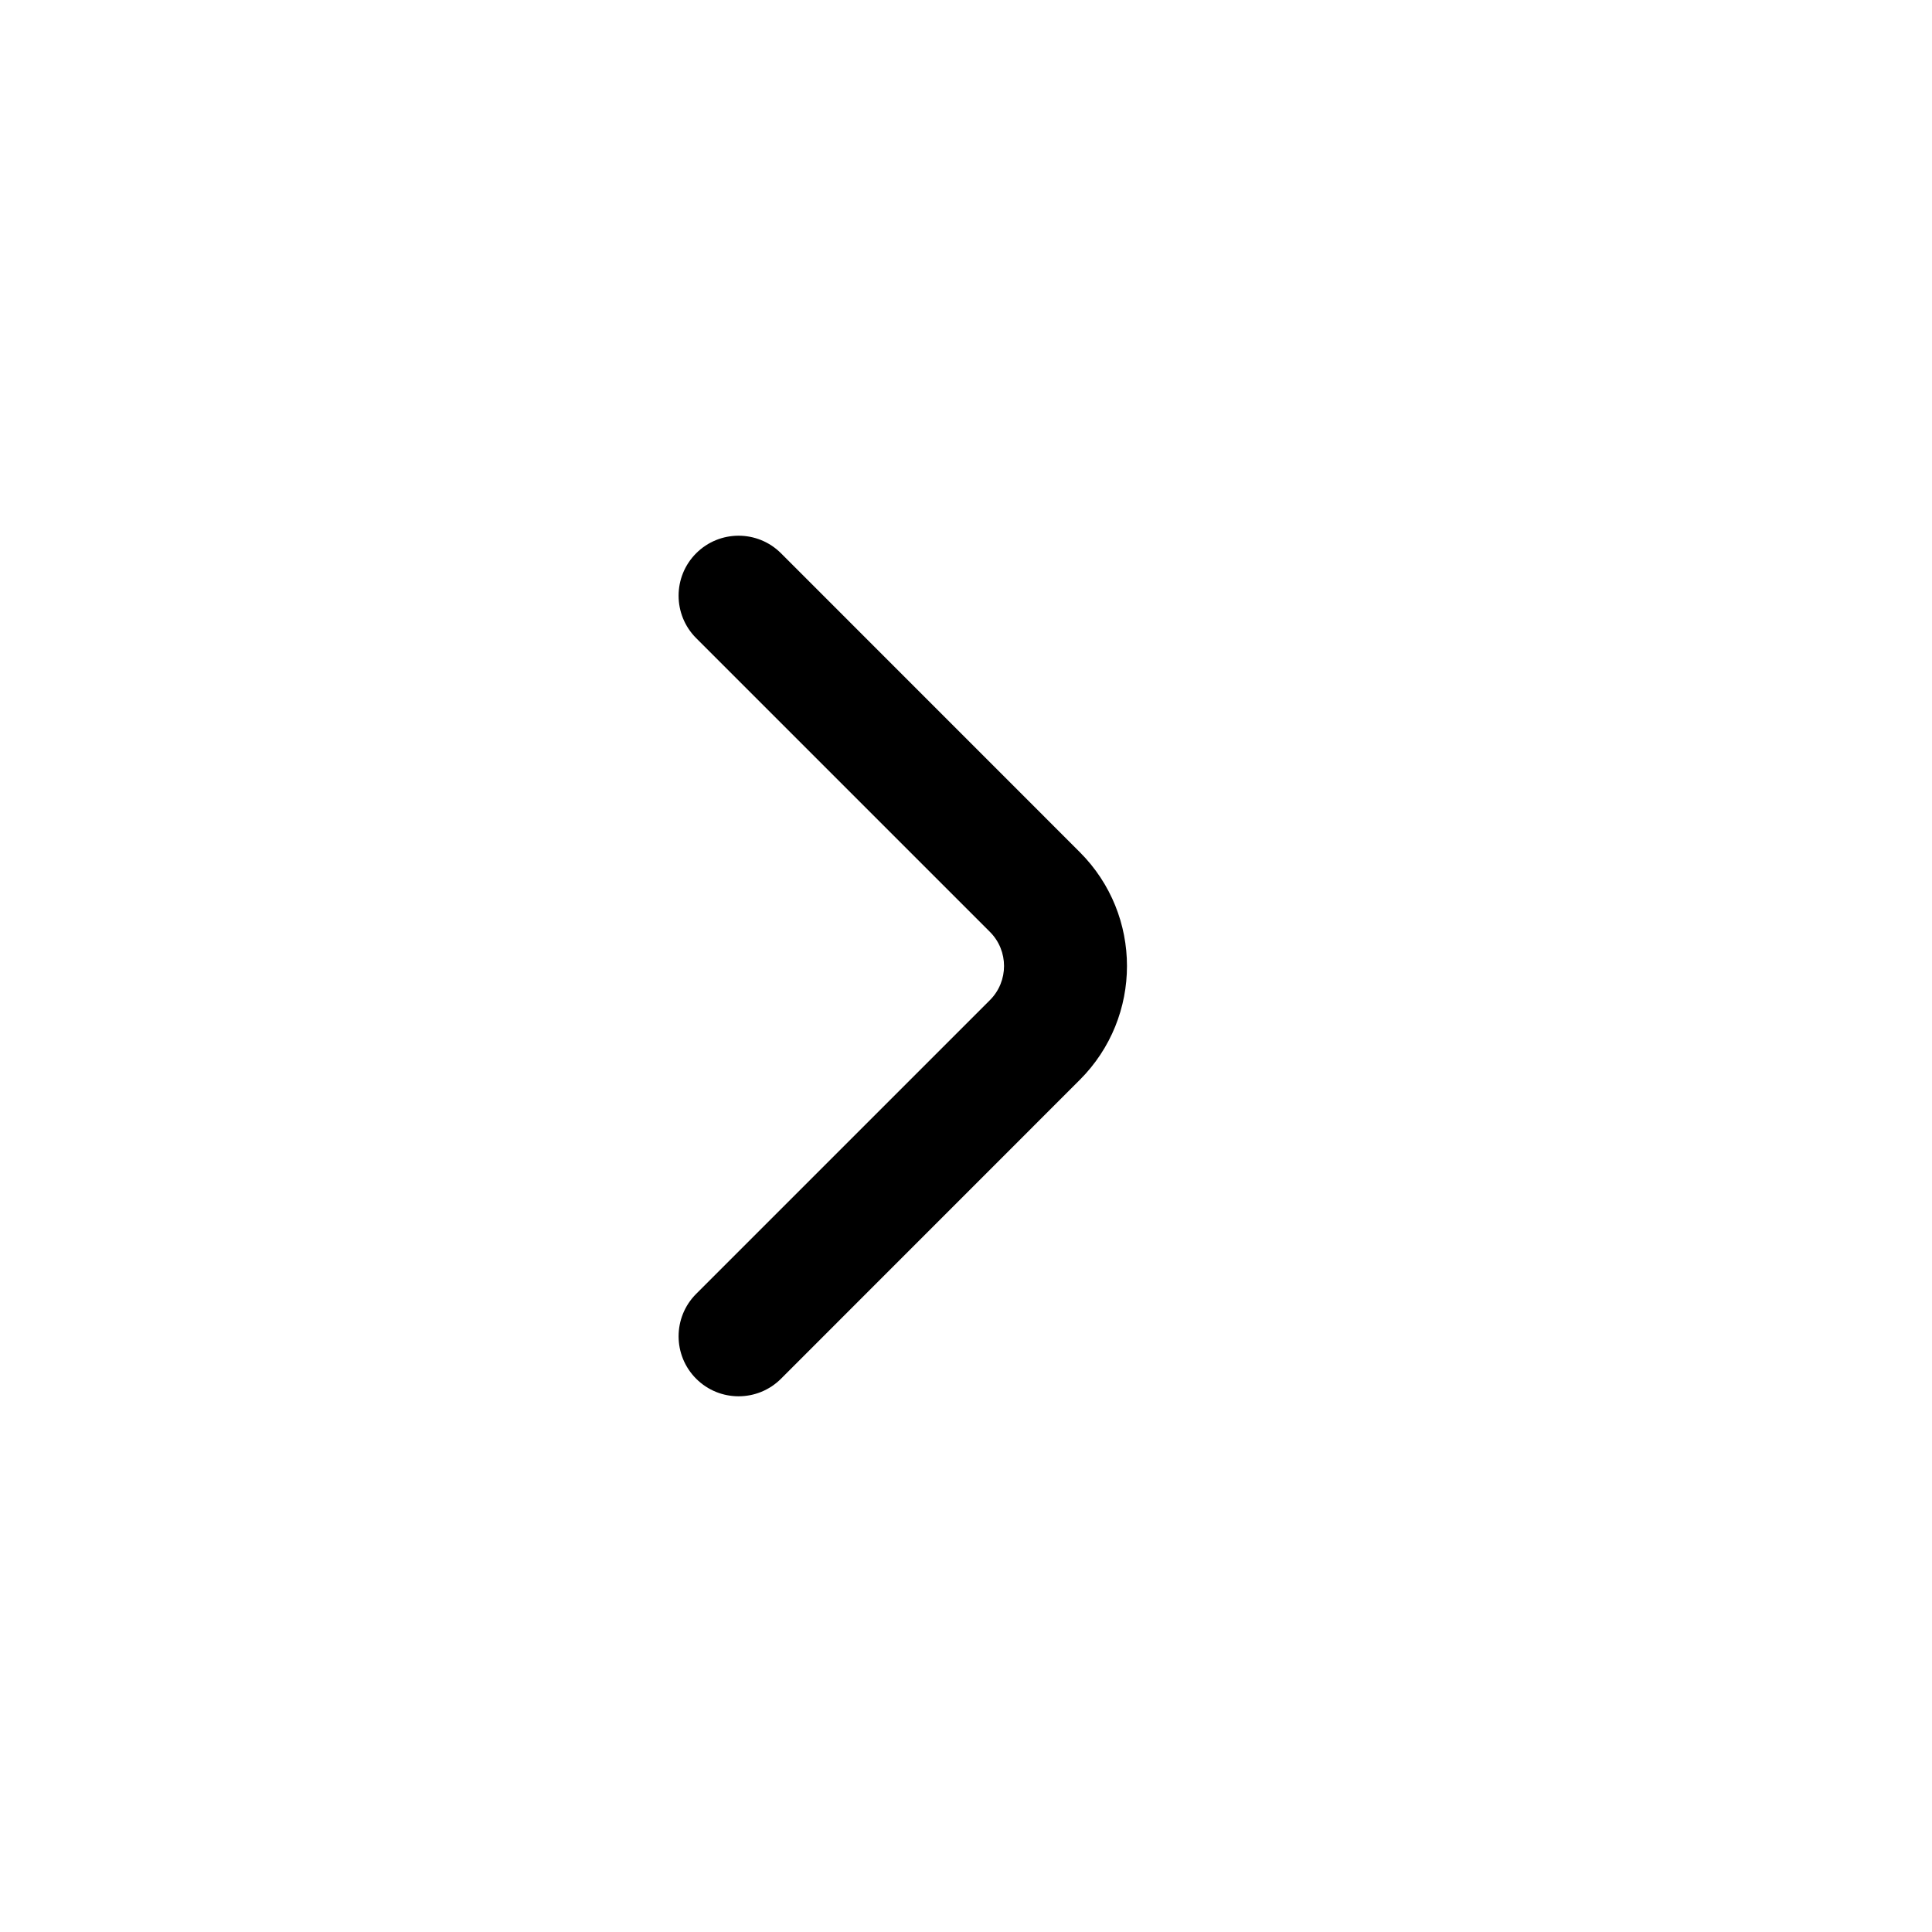
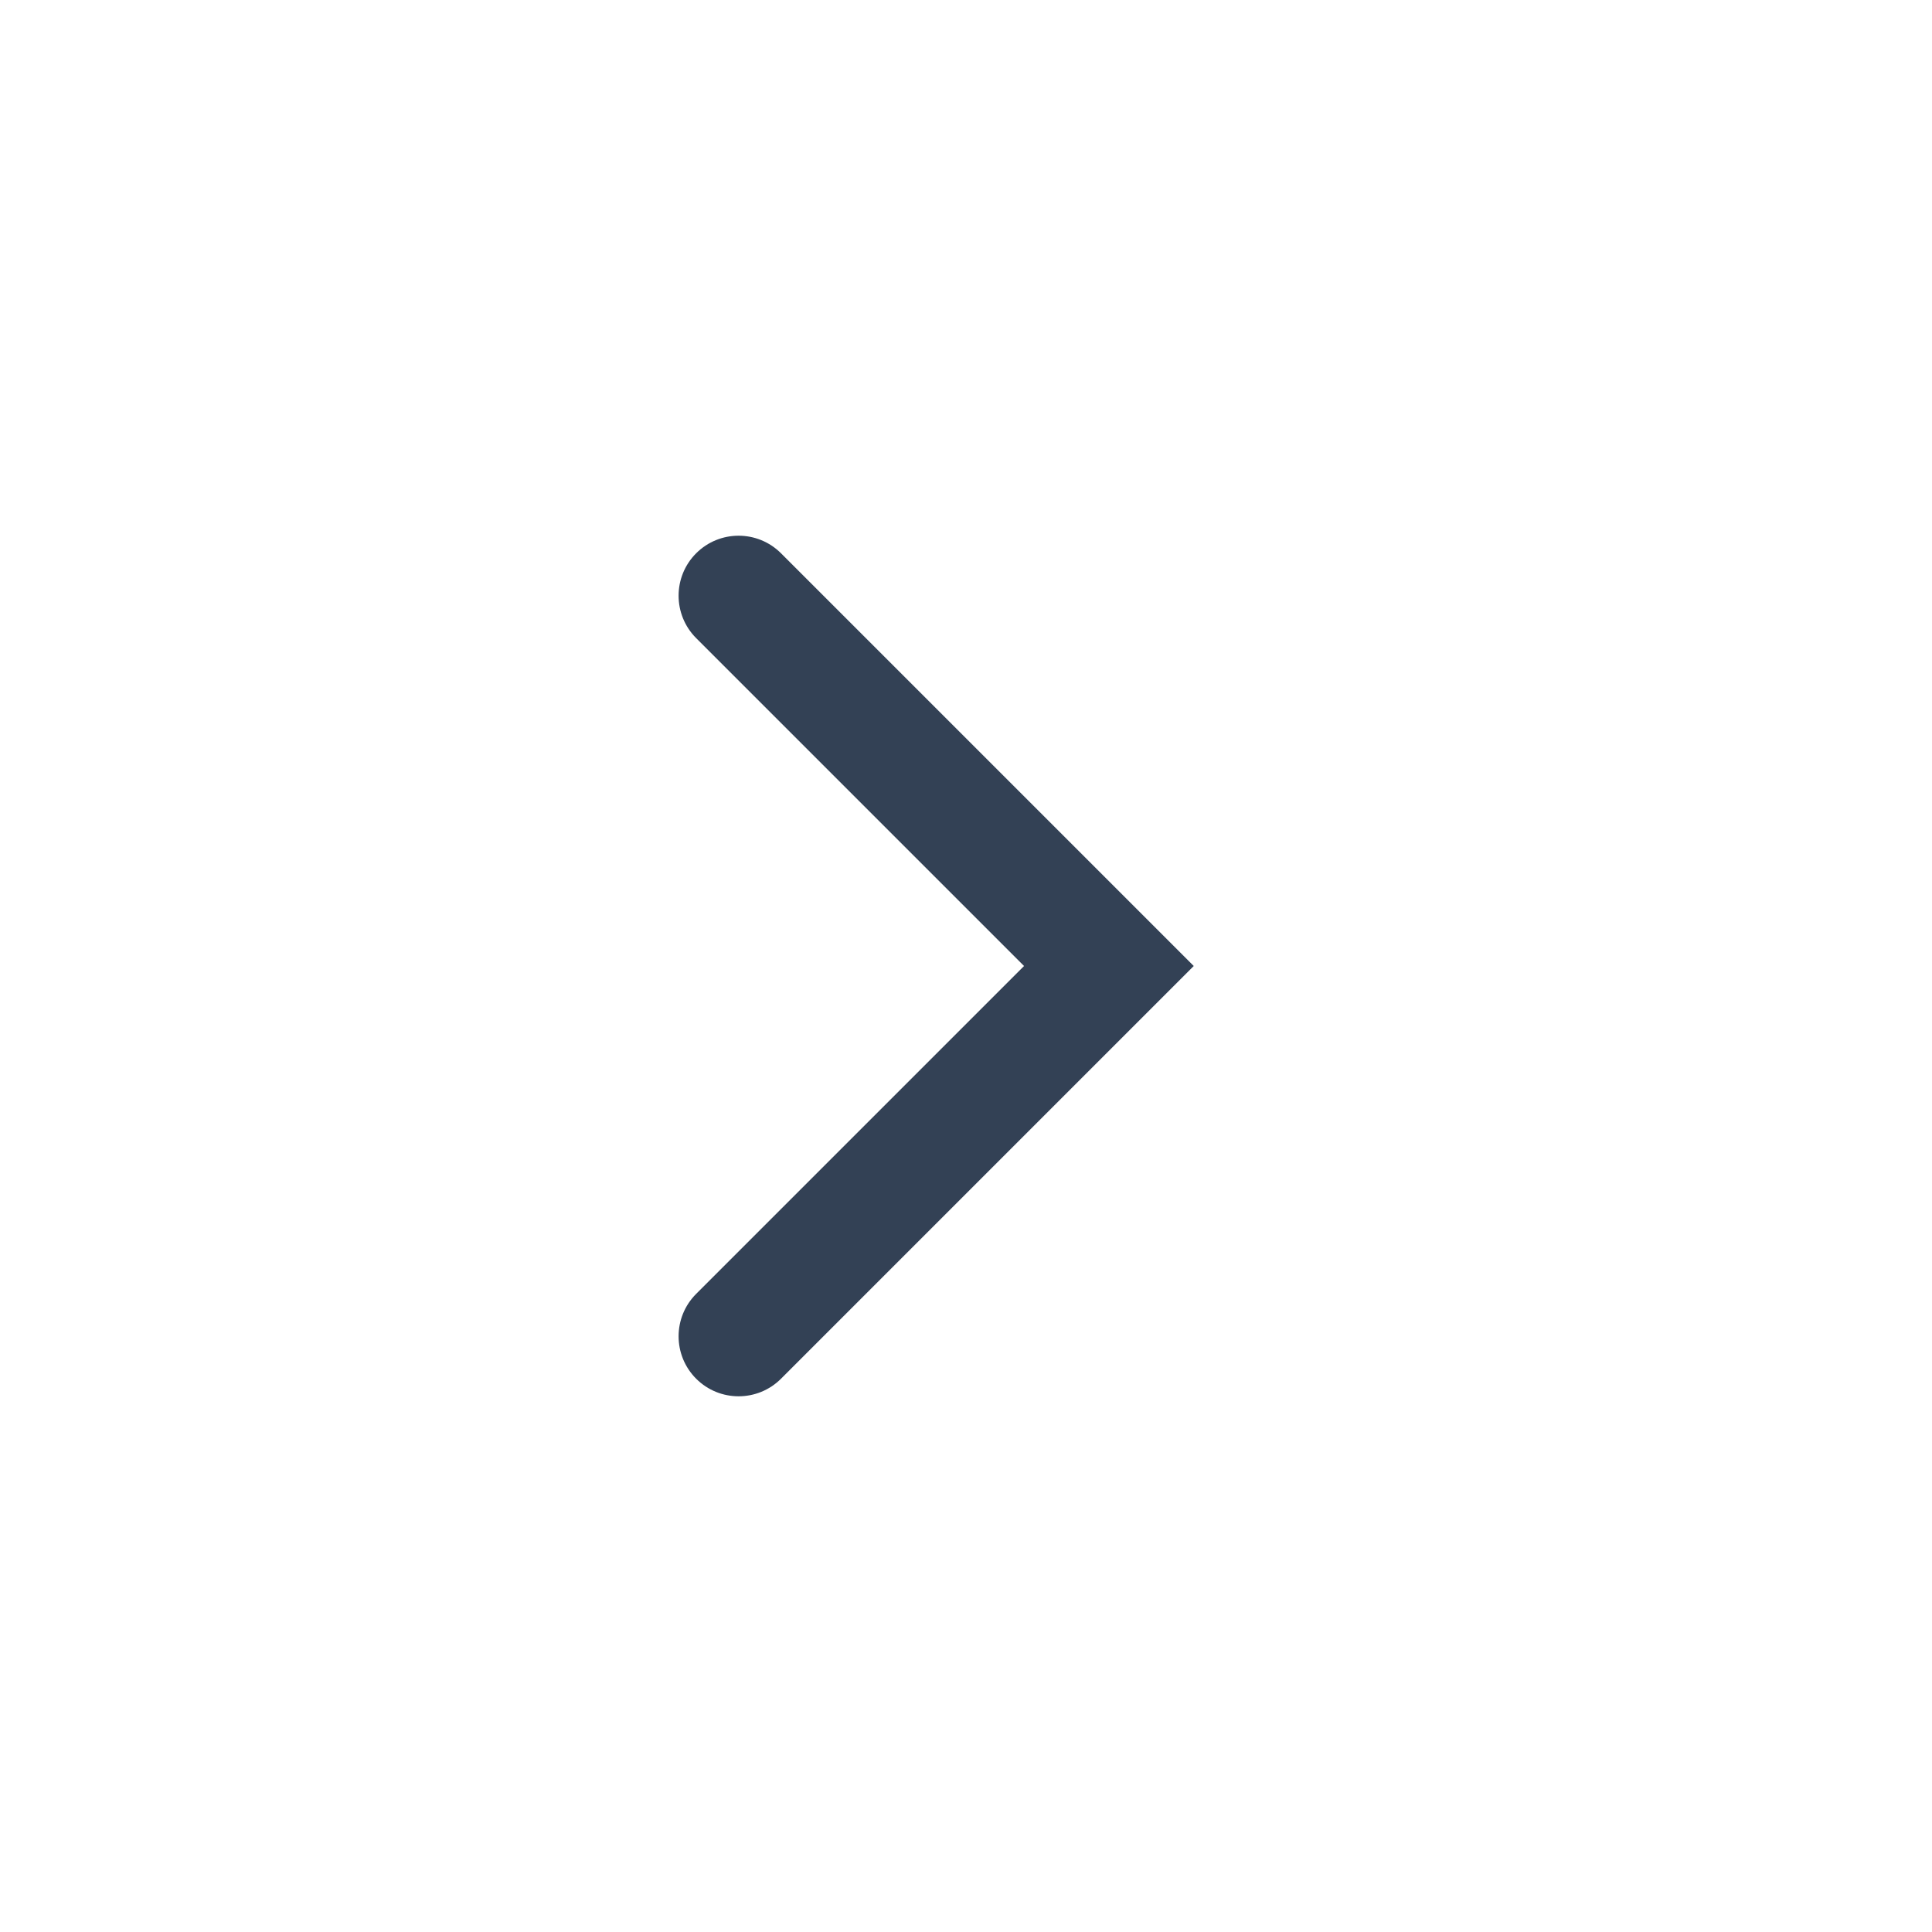
- <svg xmlns="http://www.w3.org/2000/svg" width="24" height="24" viewBox="0 0 24 24">
+ <svg xmlns="http://www.w3.org/2000/svg" width="24" height="24" viewBox="0 0 24 24" fill="#334155">
  <mask id="mask0_129_2843" style="mask-type:alpha" maskUnits="userSpaceOnUse" x="-1" y="0" width="25" height="24">
-     <rect x="-0.225" width="24" height="24" />
+     <rect x="-0.225" width="24" height="24" fill="#D9D9D9" />
  </mask>
  <g mask="url(#mask0_129_2843)">
-     <path d="M12.297 12.424C12.531 12.19 12.531 11.81 12.297 11.576L8.648 7.927C8.357 7.636 8.357 7.164 8.648 6.873C8.939 6.582 9.411 6.582 9.702 6.873L13.414 10.586C14.195 11.367 14.195 12.633 13.414 13.414L9.702 17.127C9.411 17.418 8.939 17.418 8.648 17.127C8.357 16.836 8.357 16.364 8.648 16.073L12.297 12.424Z" />
+     <path d="M12.721 12L8.648 7.927C8.357 7.636 8.357 7.164 8.648 6.873C8.939 6.582 9.411 6.582 9.702 6.873L14.829 12L9.702 17.127C9.411 17.418 8.939 17.418 8.648 17.127C8.357 16.836 8.357 16.364 8.648 16.073L12.721 12Z" />
  </g>
</svg>
